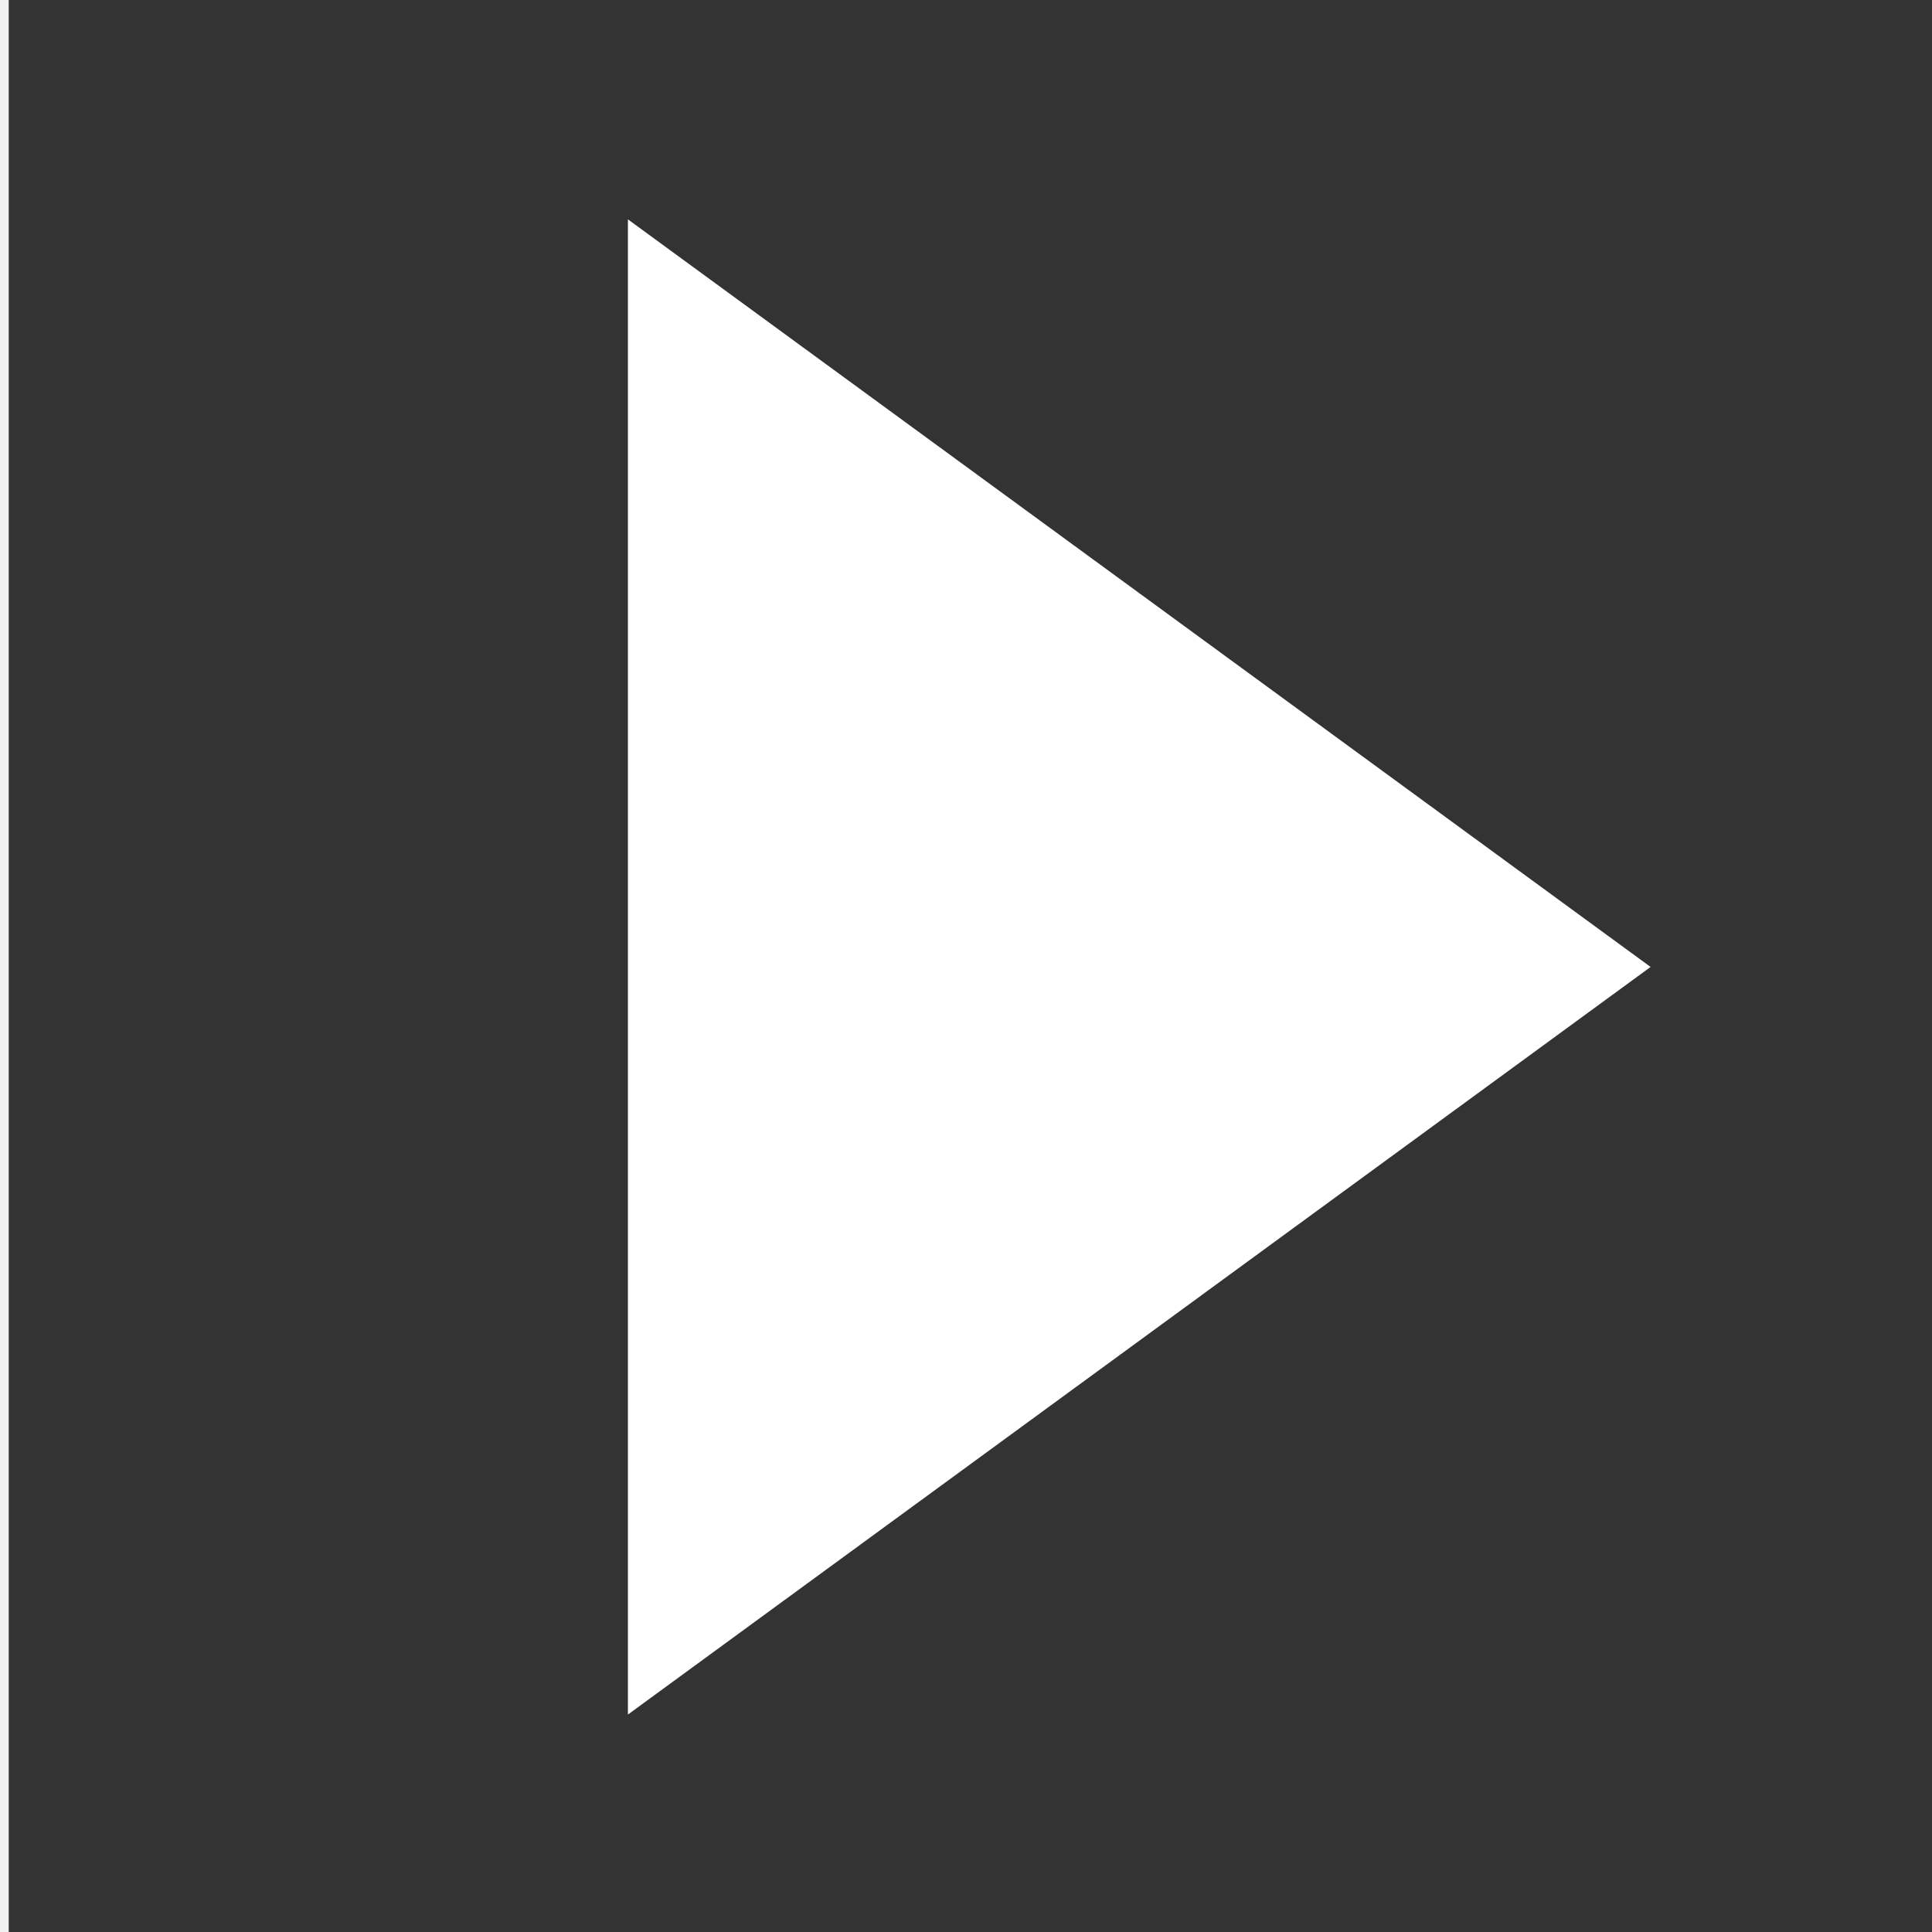
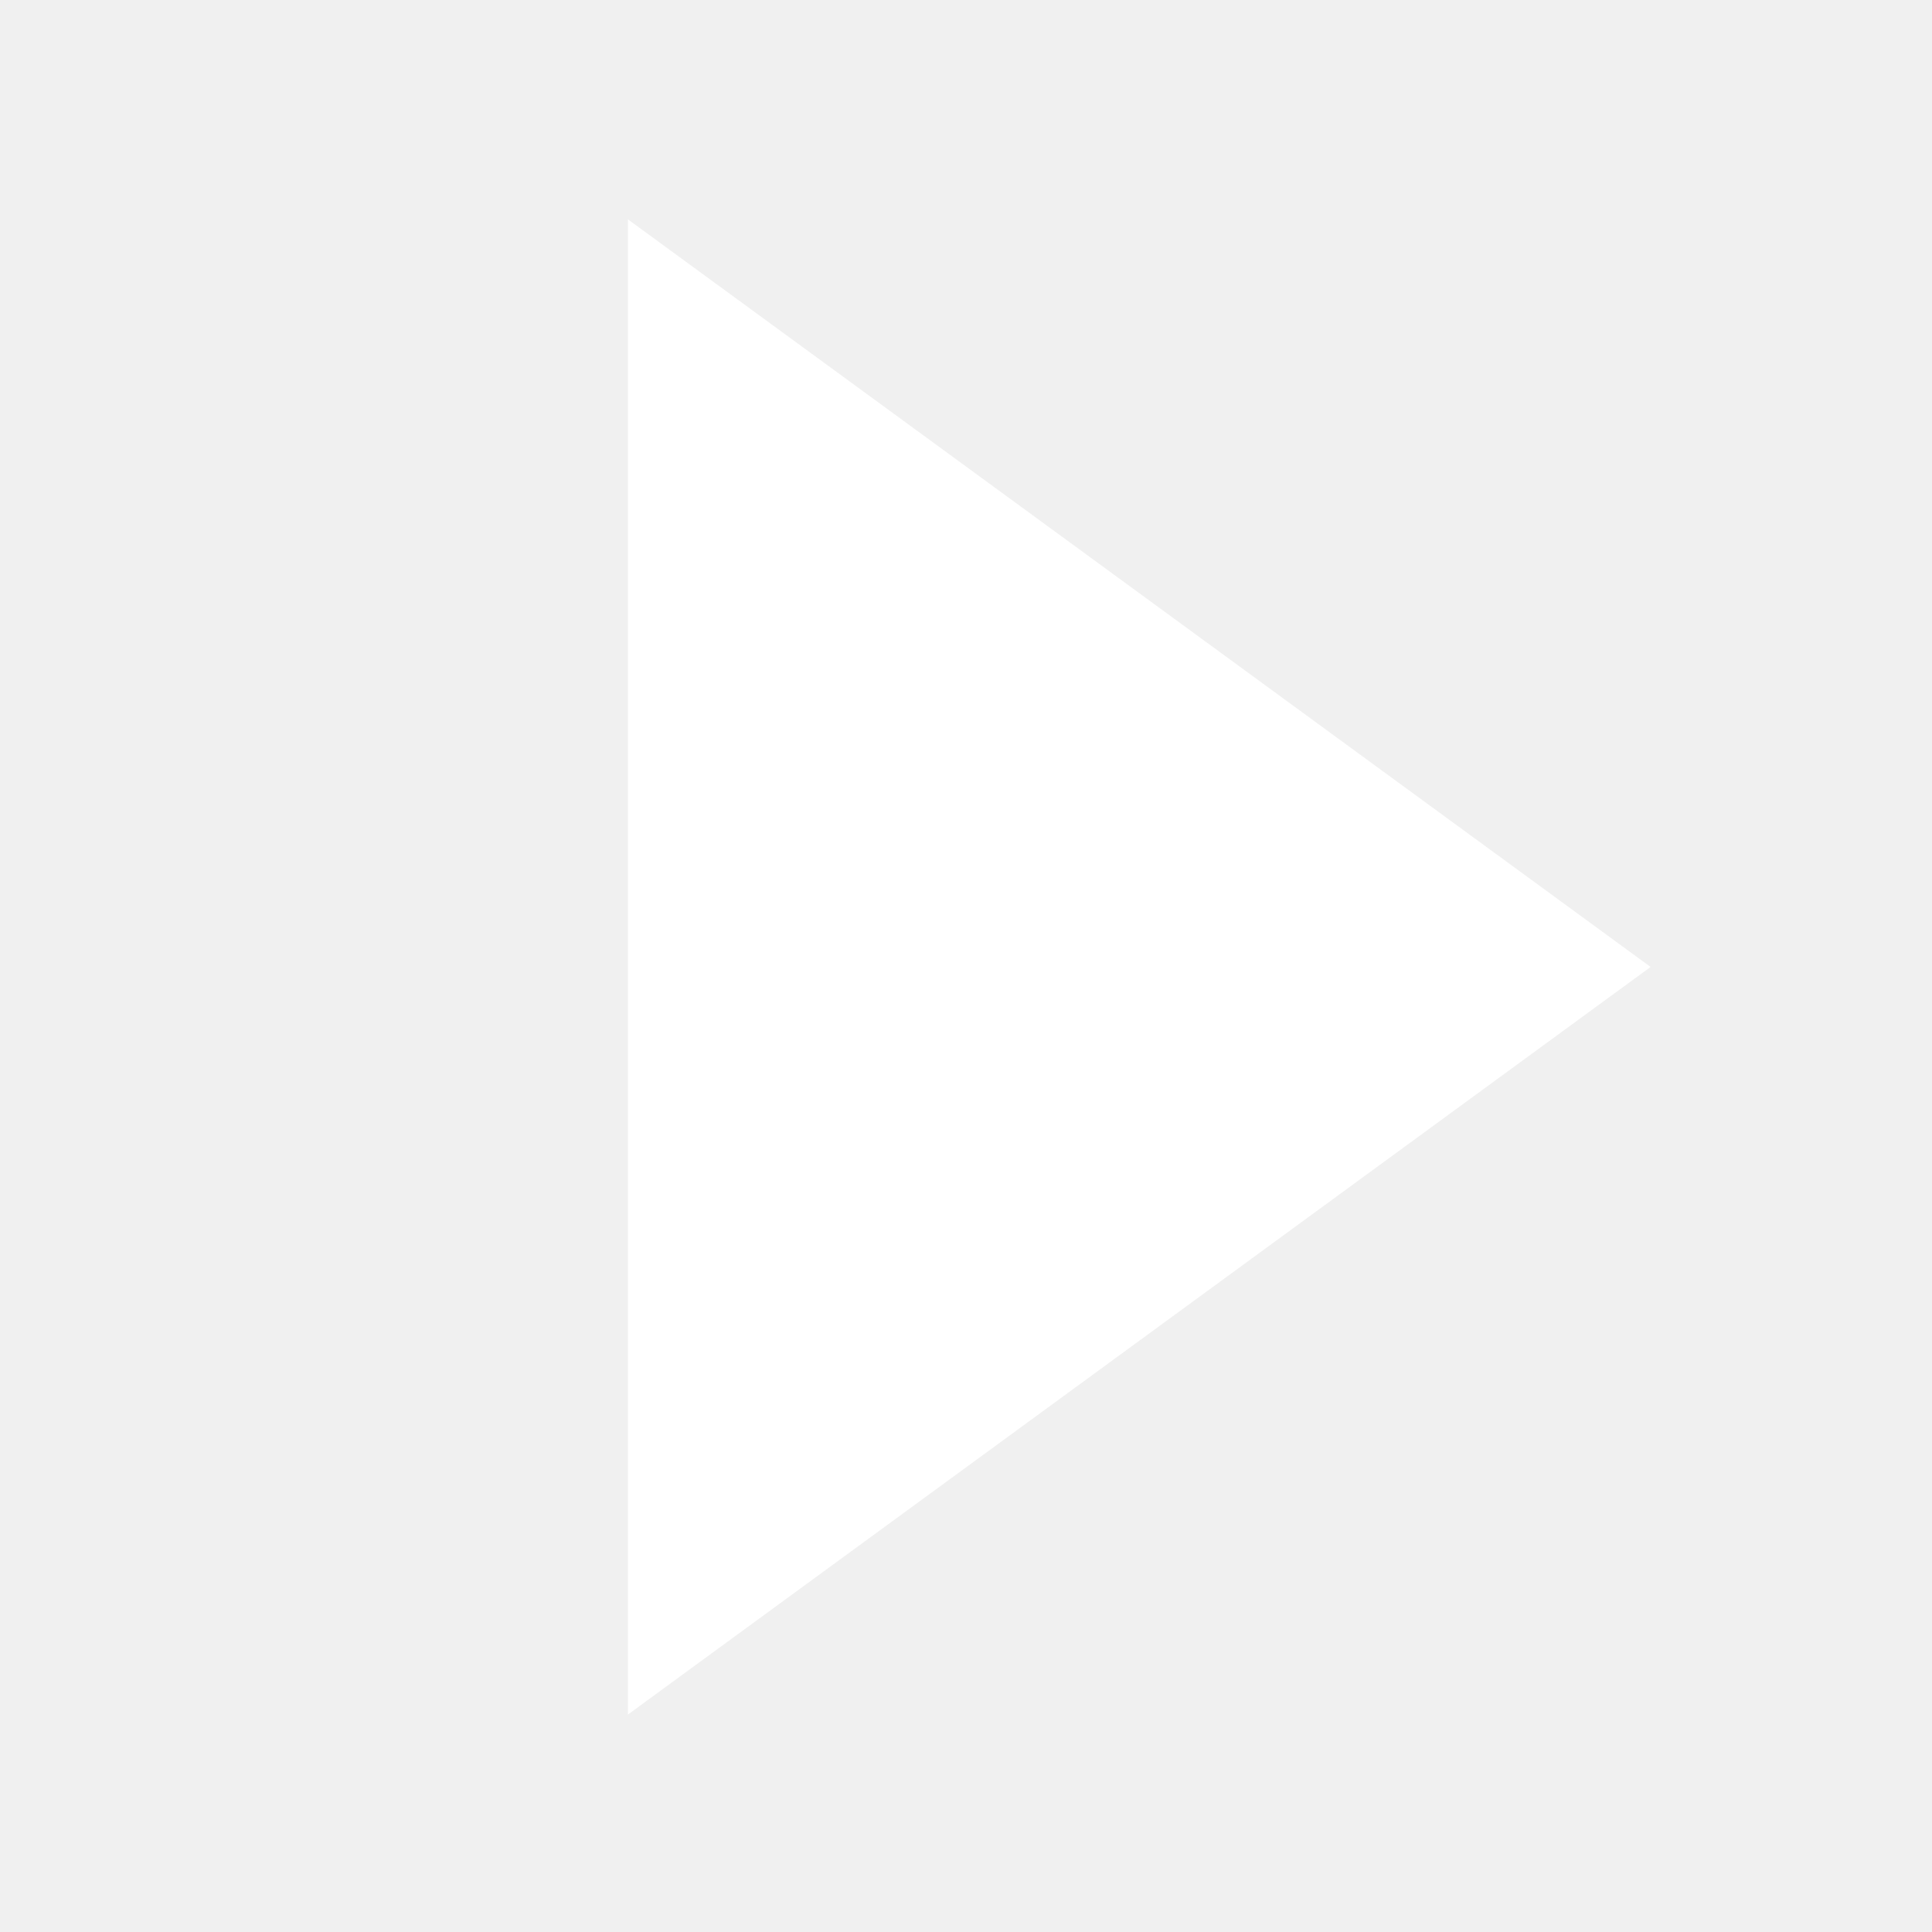
<svg xmlns="http://www.w3.org/2000/svg" version="1.1" id="tracé" x="0px" y="0px" viewBox="0 0 12.172 12.172" enable-background="new 0 0 12.172 12.172" xml:space="preserve">
-   <rect x="0.055" y="0" fill="#333333" width="12.117" height="12.173" />
  <polygon fill="#FFFFFF" points="3.956,10.802 10.399,6.092 3.956,1.382 " />
</svg>
